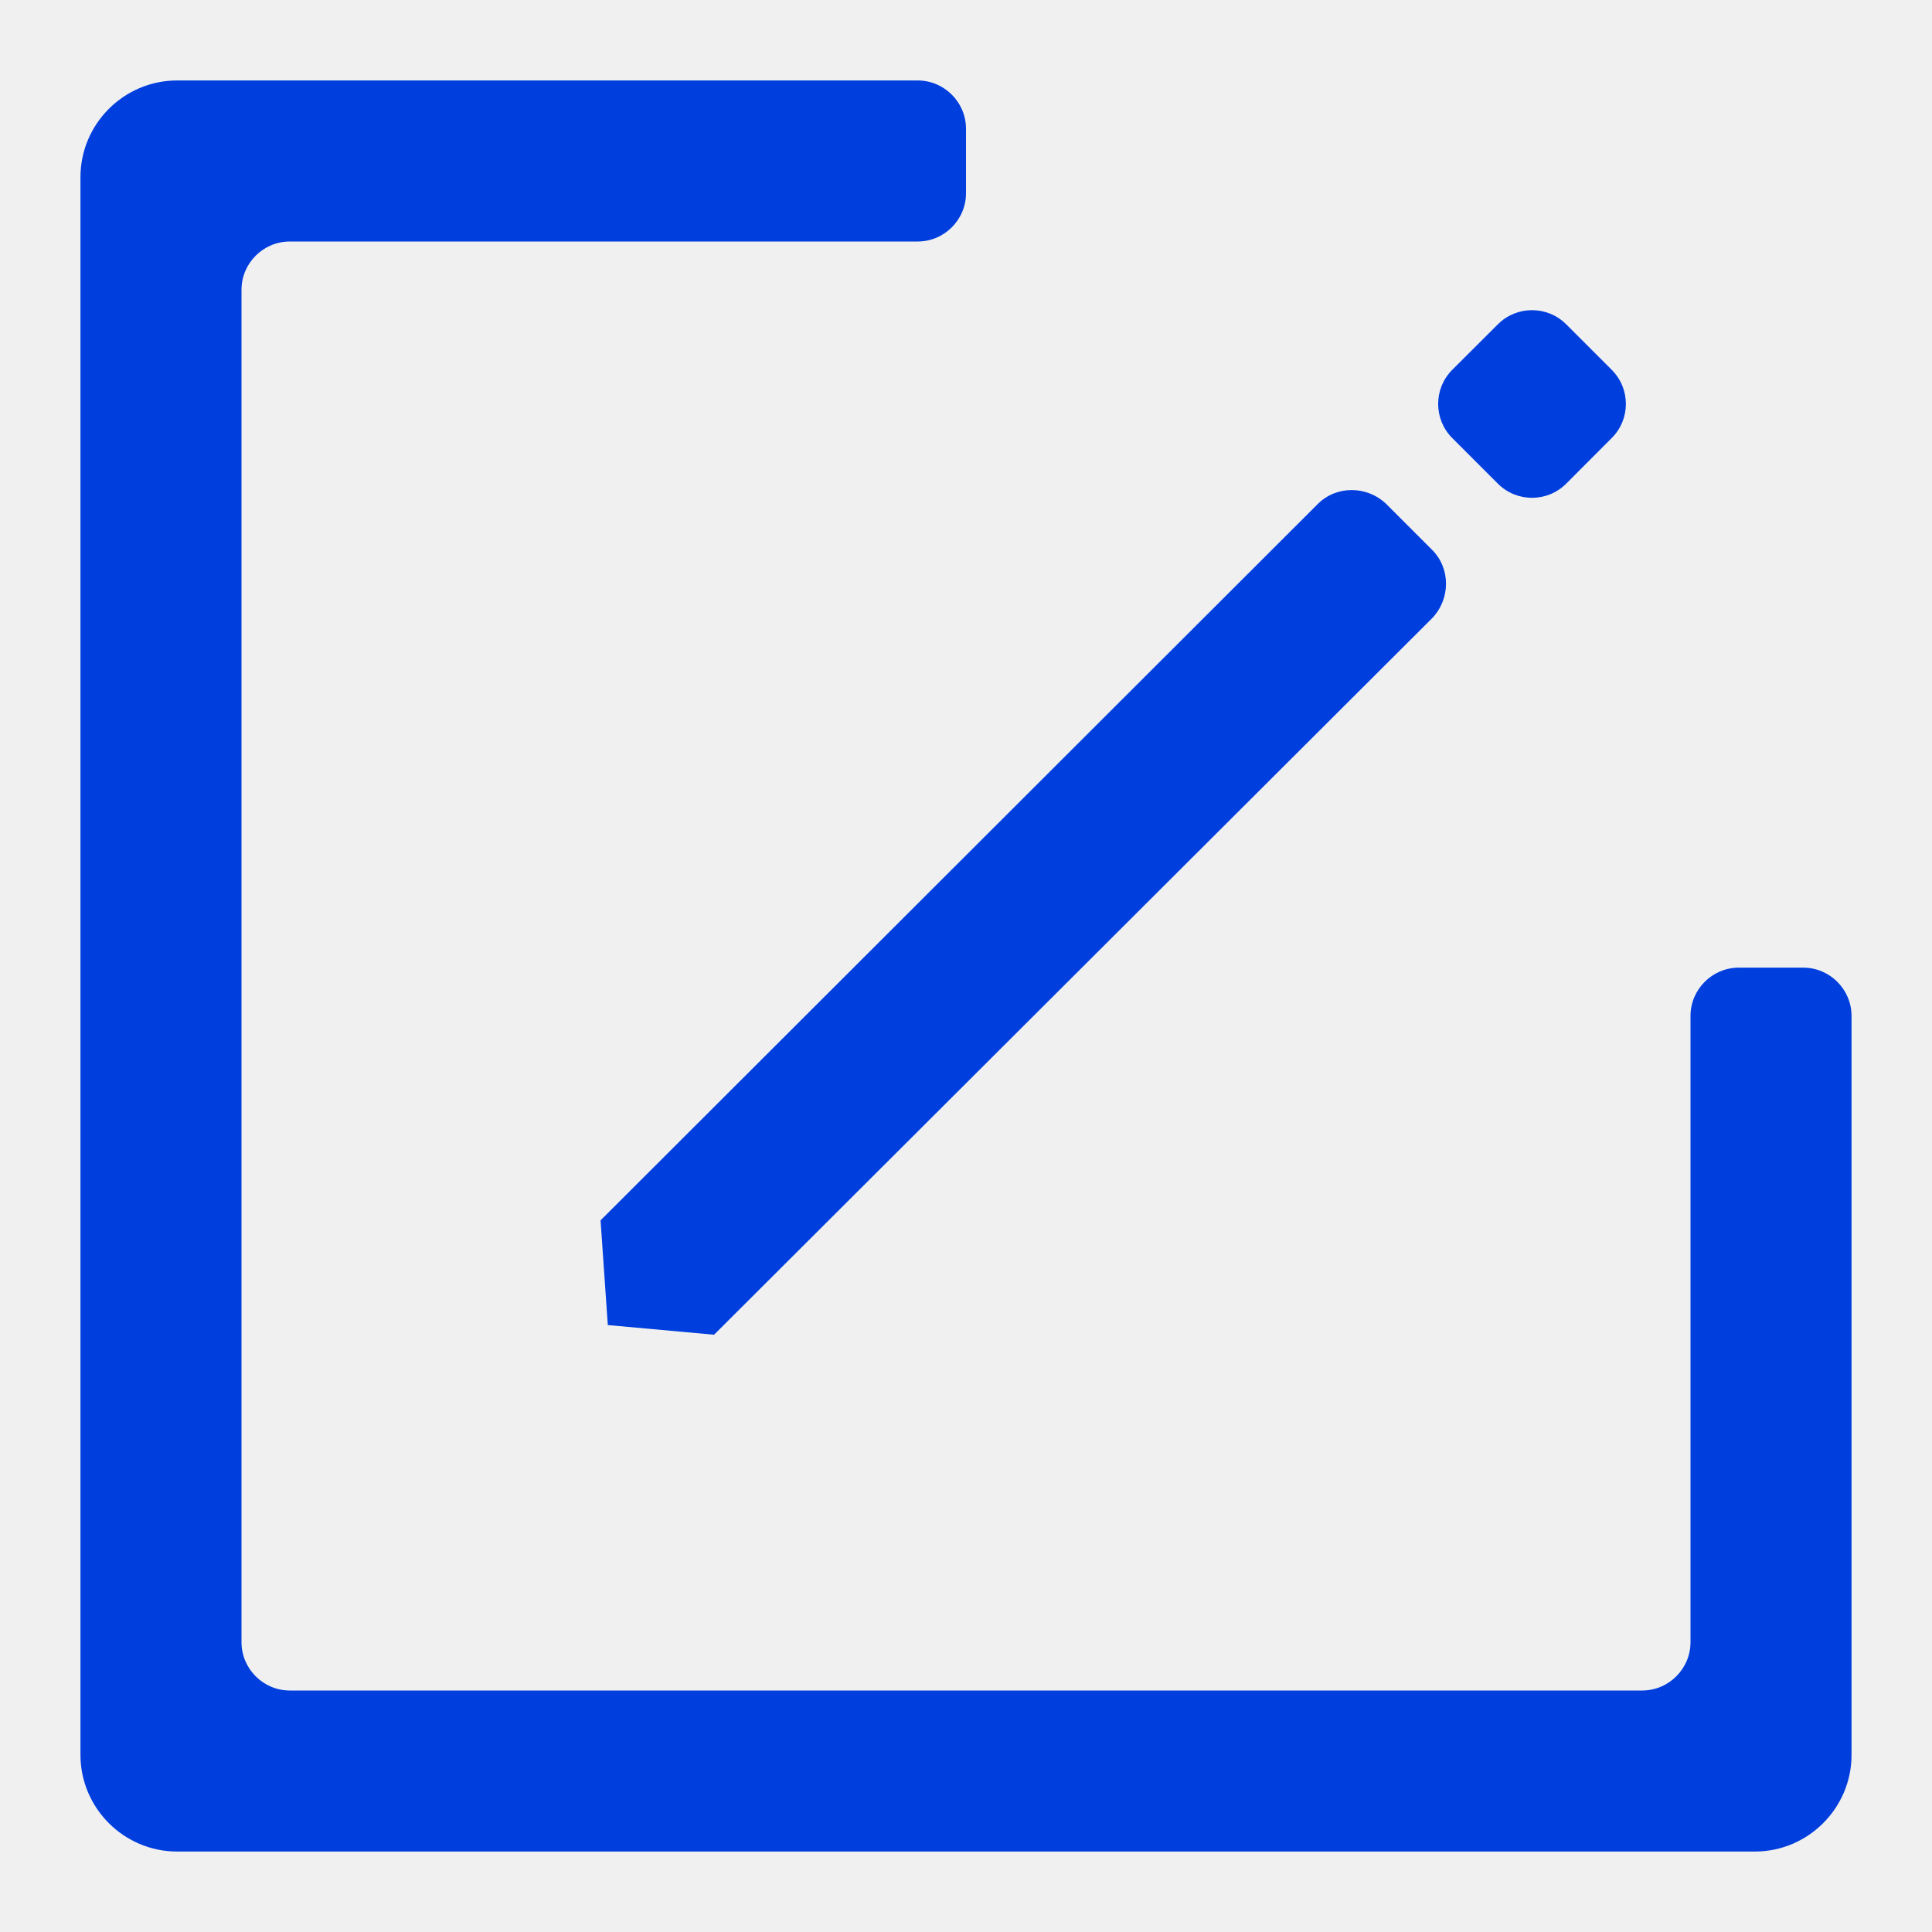
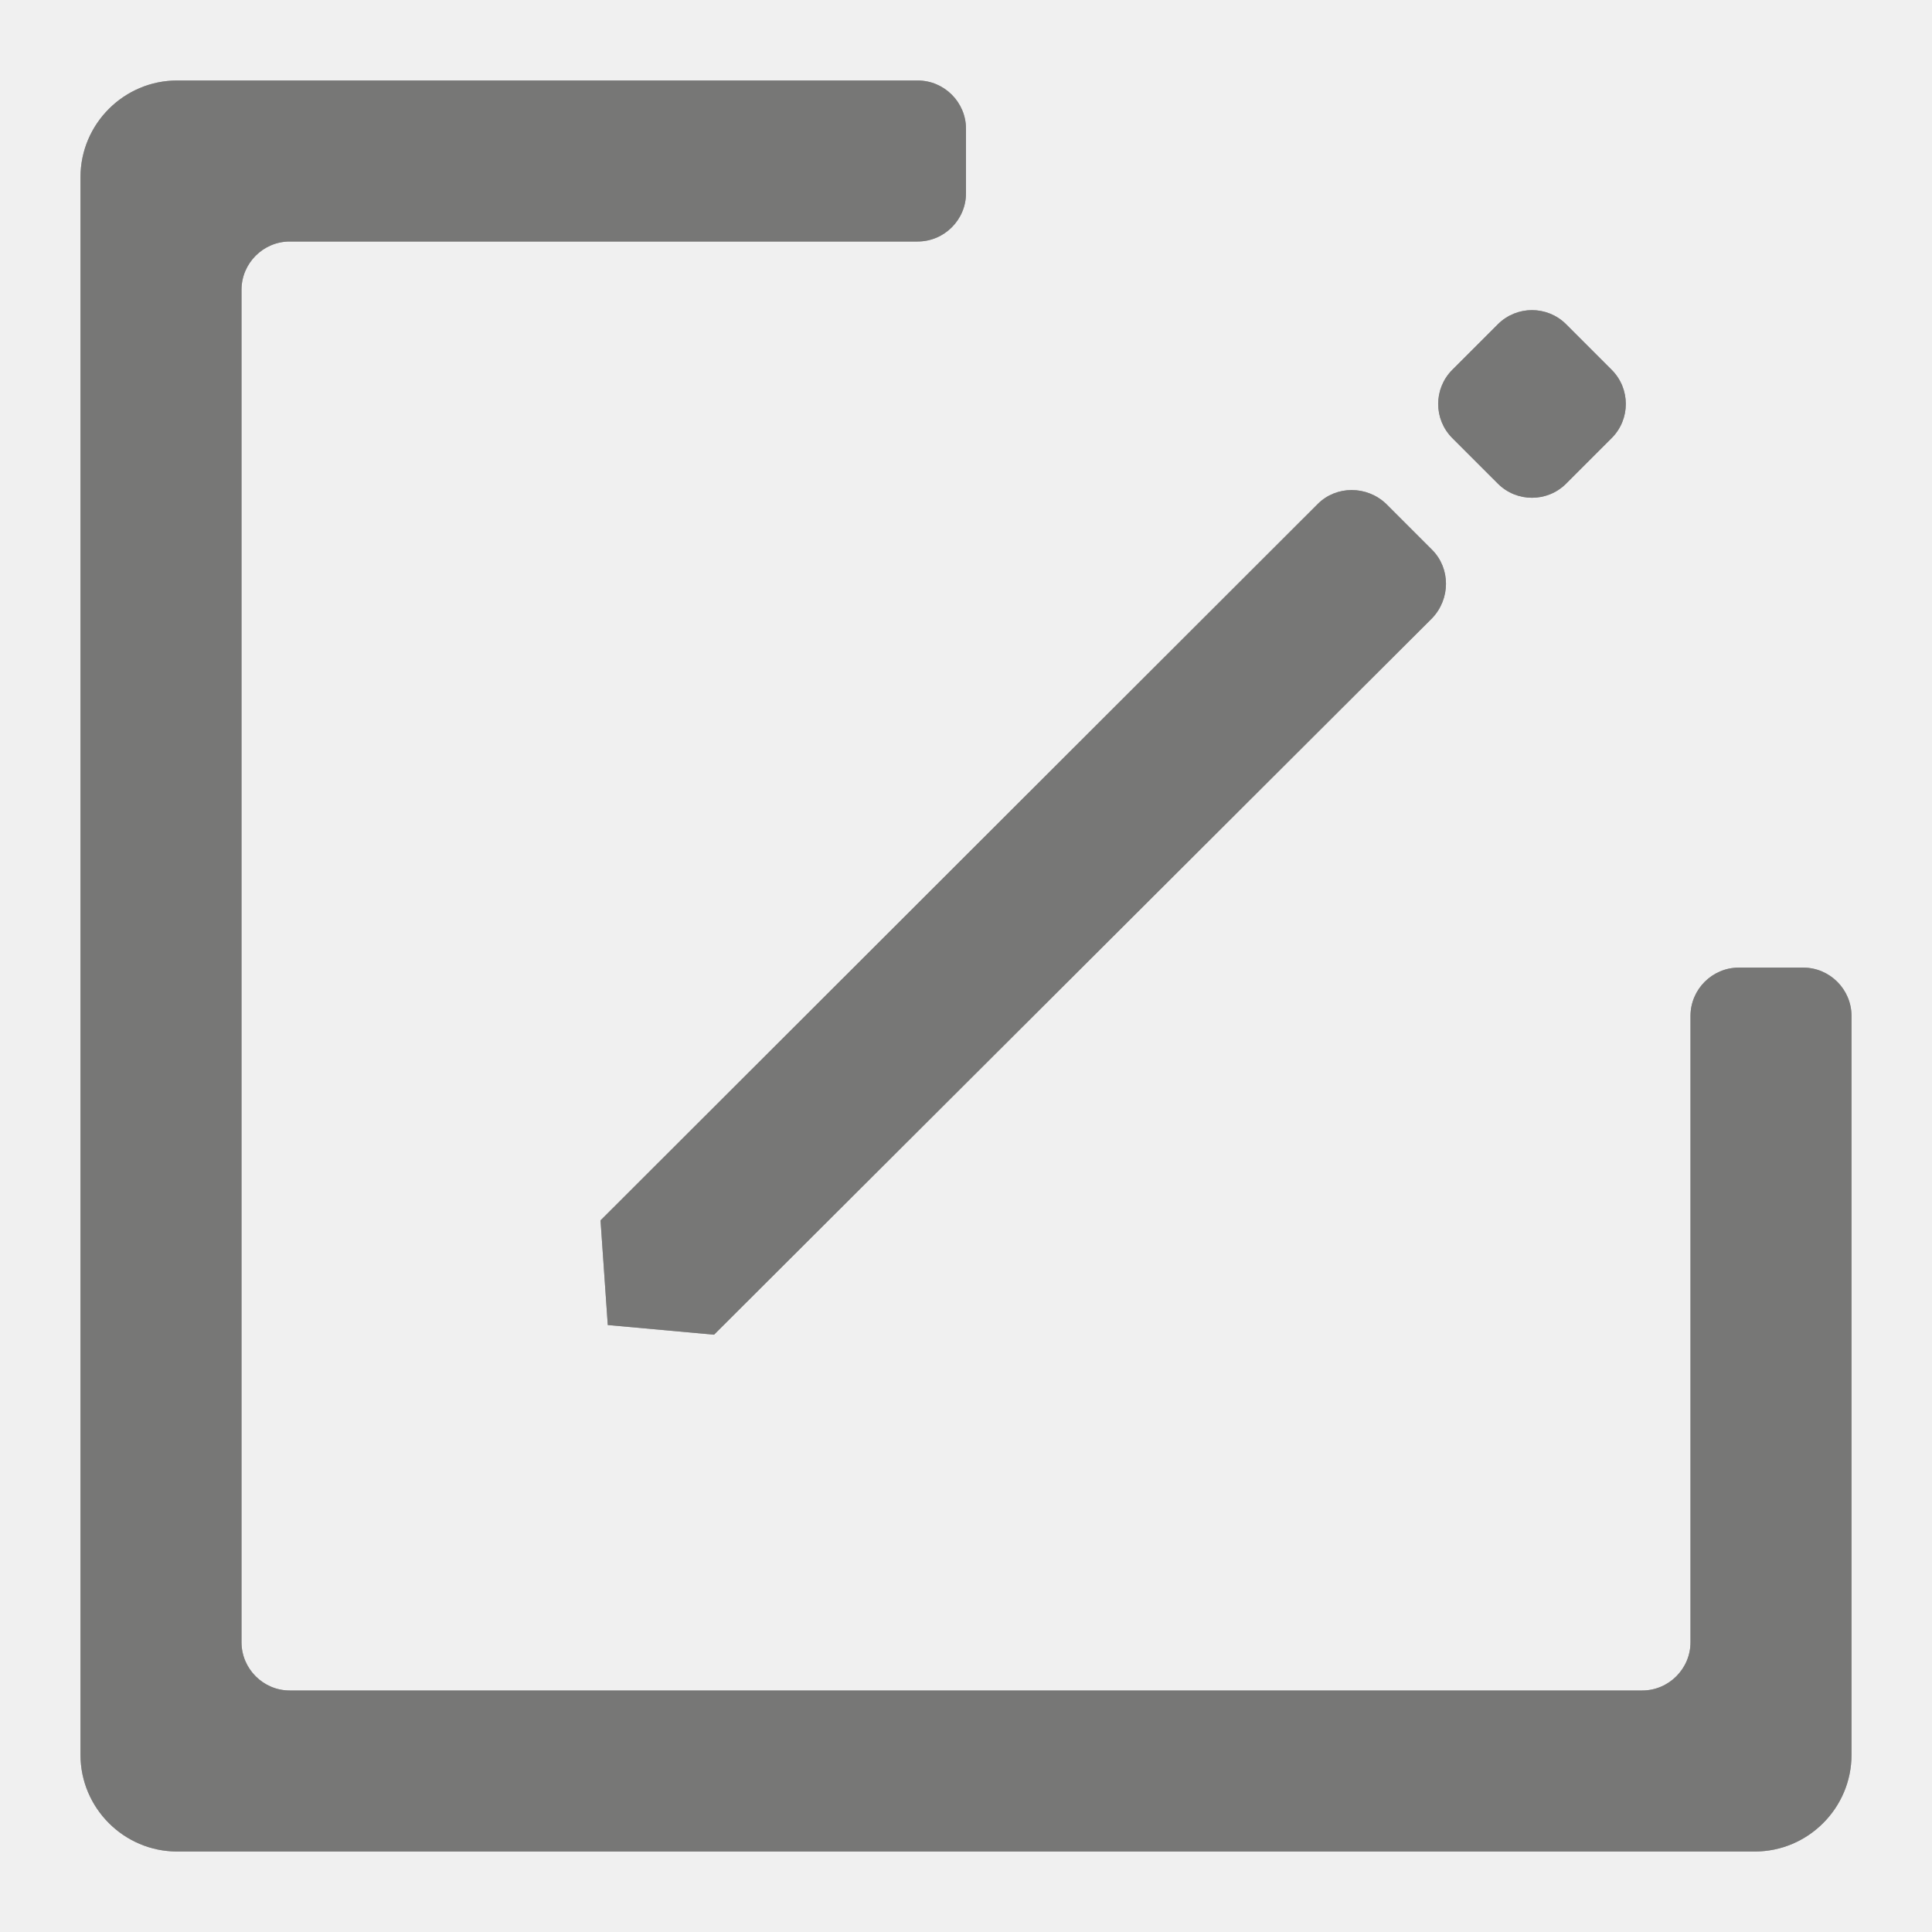
- <svg xmlns="http://www.w3.org/2000/svg" width="20" height="20" viewBox="0 0 20 20" fill="none">
-   <g id="Edit " clip-path="url(#clip0_139_1389)">
+ <svg xmlns="http://www.w3.org/2000/svg" width="24" height="24" viewBox="0 0 24 24" fill="none">
+   <g id="Edit ">
    <g id="Vector">
-       <path d="M17.5 17C17.5 17.275 17.275 17.5 17 17.5H3C2.725 17.5 2.5 17.275 2.5 17V3C2.5 2.725 2.725 2.5 3 2.5H9.5C9.775 2.5 10 2.275 10 2V1.333C10 1.058 9.775 0.833 9.5 0.833H1.833C1.283 0.833 0.833 1.283 0.833 1.833V18.167C0.833 18.717 1.283 19.167 1.833 19.167H18.167C18.717 19.167 19.167 18.717 19.167 18.167V10.517C19.167 10.242 18.942 10.017 18.667 10.017H18C17.725 10.017 17.5 10.242 17.5 10.517V17Z" fill="#003EDE" />
-       <path d="M15.506 3.357L15.034 3.828C14.839 4.023 14.839 4.34 15.034 4.535L15.506 5.007C15.701 5.202 16.018 5.202 16.213 5.007L16.684 4.535C16.88 4.34 16.88 4.023 16.684 3.828L16.213 3.357C16.018 3.162 15.701 3.162 15.506 3.357Z" fill="#003EDE" />
-       <path d="M7.392 13.817L6.292 13.717L6.217 12.633L13.642 5.217C13.833 5.025 14.15 5.025 14.35 5.217L14.825 5.692C15.017 5.883 15.017 6.2 14.825 6.4L7.392 13.817Z" fill="#003EDE" />
+       <path d="M21 20.4C21 20.73 20.73 21 20.4 21H3.6C3.27 21 3 20.73 3 20.4V3.6C3 3.27 3.27 3 3.6 3H11.4C11.73 3 12 2.73 12 2.4V1.6C12 1.27 11.73 1 11.4 1H2.2C1.54 1 1 1.54 1 2.2V21.8C1 22.46 1.54 23 2.2 23H21.8C22.46 23 23 22.46 23 21.8V12.62C23 12.29 22.73 12.02 22.4 12.02H21.6C21.27 12.02 21 12.29 21 12.62V20.4Z" fill="#1D1D1B" />
+       <path d="M21 20.4C21 20.73 20.73 21 20.4 21H3.6C3.27 21 3 20.73 3 20.4V3.6C3 3.27 3.27 3 3.6 3H11.4C11.73 3 12 2.73 12 2.4V1.6C12 1.27 11.73 1 11.4 1H2.2C1.54 1 1 1.54 1 2.2V21.8C1 22.46 1.54 23 2.2 23H21.8C22.46 23 23 22.46 23 21.8V12.62C23 12.29 22.73 12.02 22.4 12.02H21.6C21.27 12.02 21 12.29 21 12.62V20.4Z" fill="white" fill-opacity="0.4" />
+       <path d="M18.607 4.028L18.041 4.594C17.807 4.828 17.807 5.208 18.041 5.442L18.607 6.008C18.841 6.242 19.221 6.242 19.455 6.008L20.021 5.442C20.255 5.208 20.255 4.828 20.021 4.594L19.455 4.028C19.221 3.794 18.841 3.794 18.607 4.028Z" fill="#1D1D1B" />
+       <path d="M18.607 4.028L18.041 4.594C17.807 4.828 17.807 5.208 18.041 5.442L18.607 6.008C18.841 6.242 19.221 6.242 19.455 6.008L20.021 5.442C20.255 5.208 20.255 4.828 20.021 4.594L19.455 4.028C19.221 3.794 18.841 3.794 18.607 4.028Z" fill="white" fill-opacity="0.4" />
+       <path d="M8.87 16.58L7.55 16.46L7.46 15.16L16.37 6.26C16.6 6.03 16.98 6.03 17.22 6.26L17.79 6.83C18.02 7.06 18.02 7.44 17.79 7.68L8.87 16.58Z" fill="#1D1D1B" />
+       <path d="M8.87 16.58L7.55 16.46L7.46 15.16L16.37 6.26C16.6 6.03 16.98 6.03 17.22 6.26L17.79 6.83C18.02 7.06 18.02 7.44 17.79 7.68L8.87 16.58Z" fill="white" fill-opacity="0.4" />
    </g>
  </g>
-   <defs>
-     <clipPath id="clip0_139_1389">
-       <rect width="20" height="20" fill="white" />
-     </clipPath>
-   </defs>
</svg>
